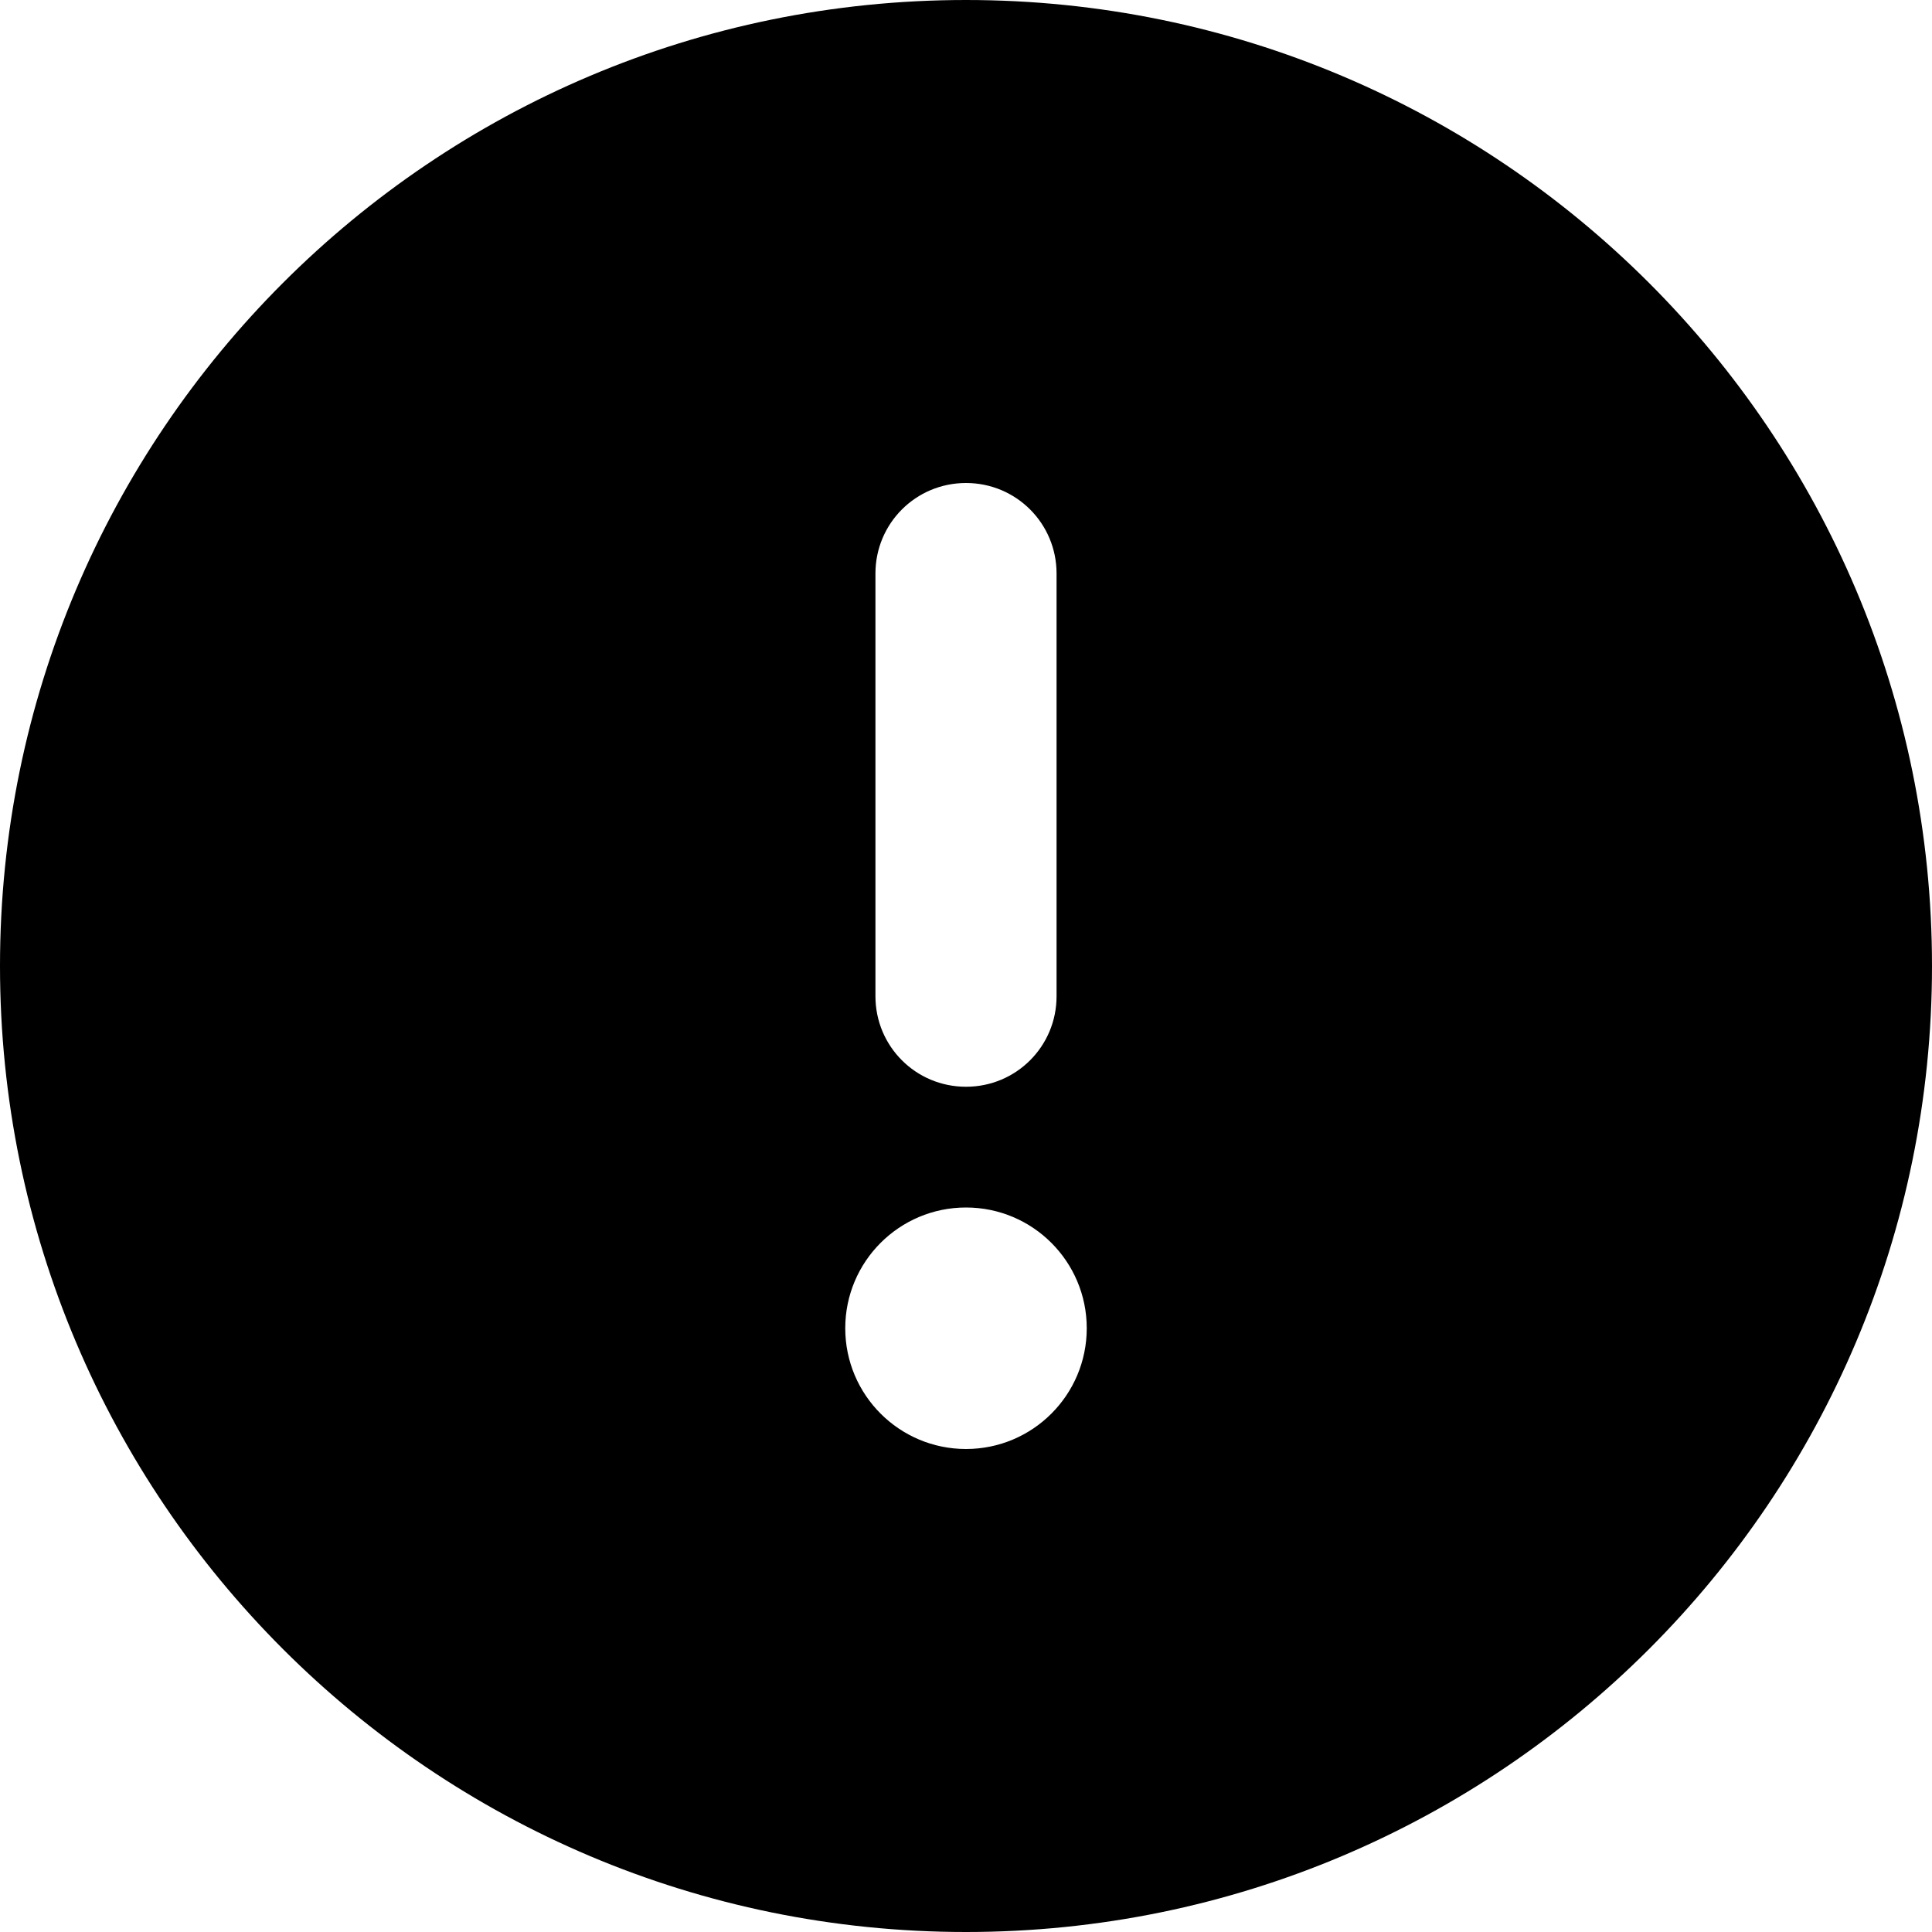
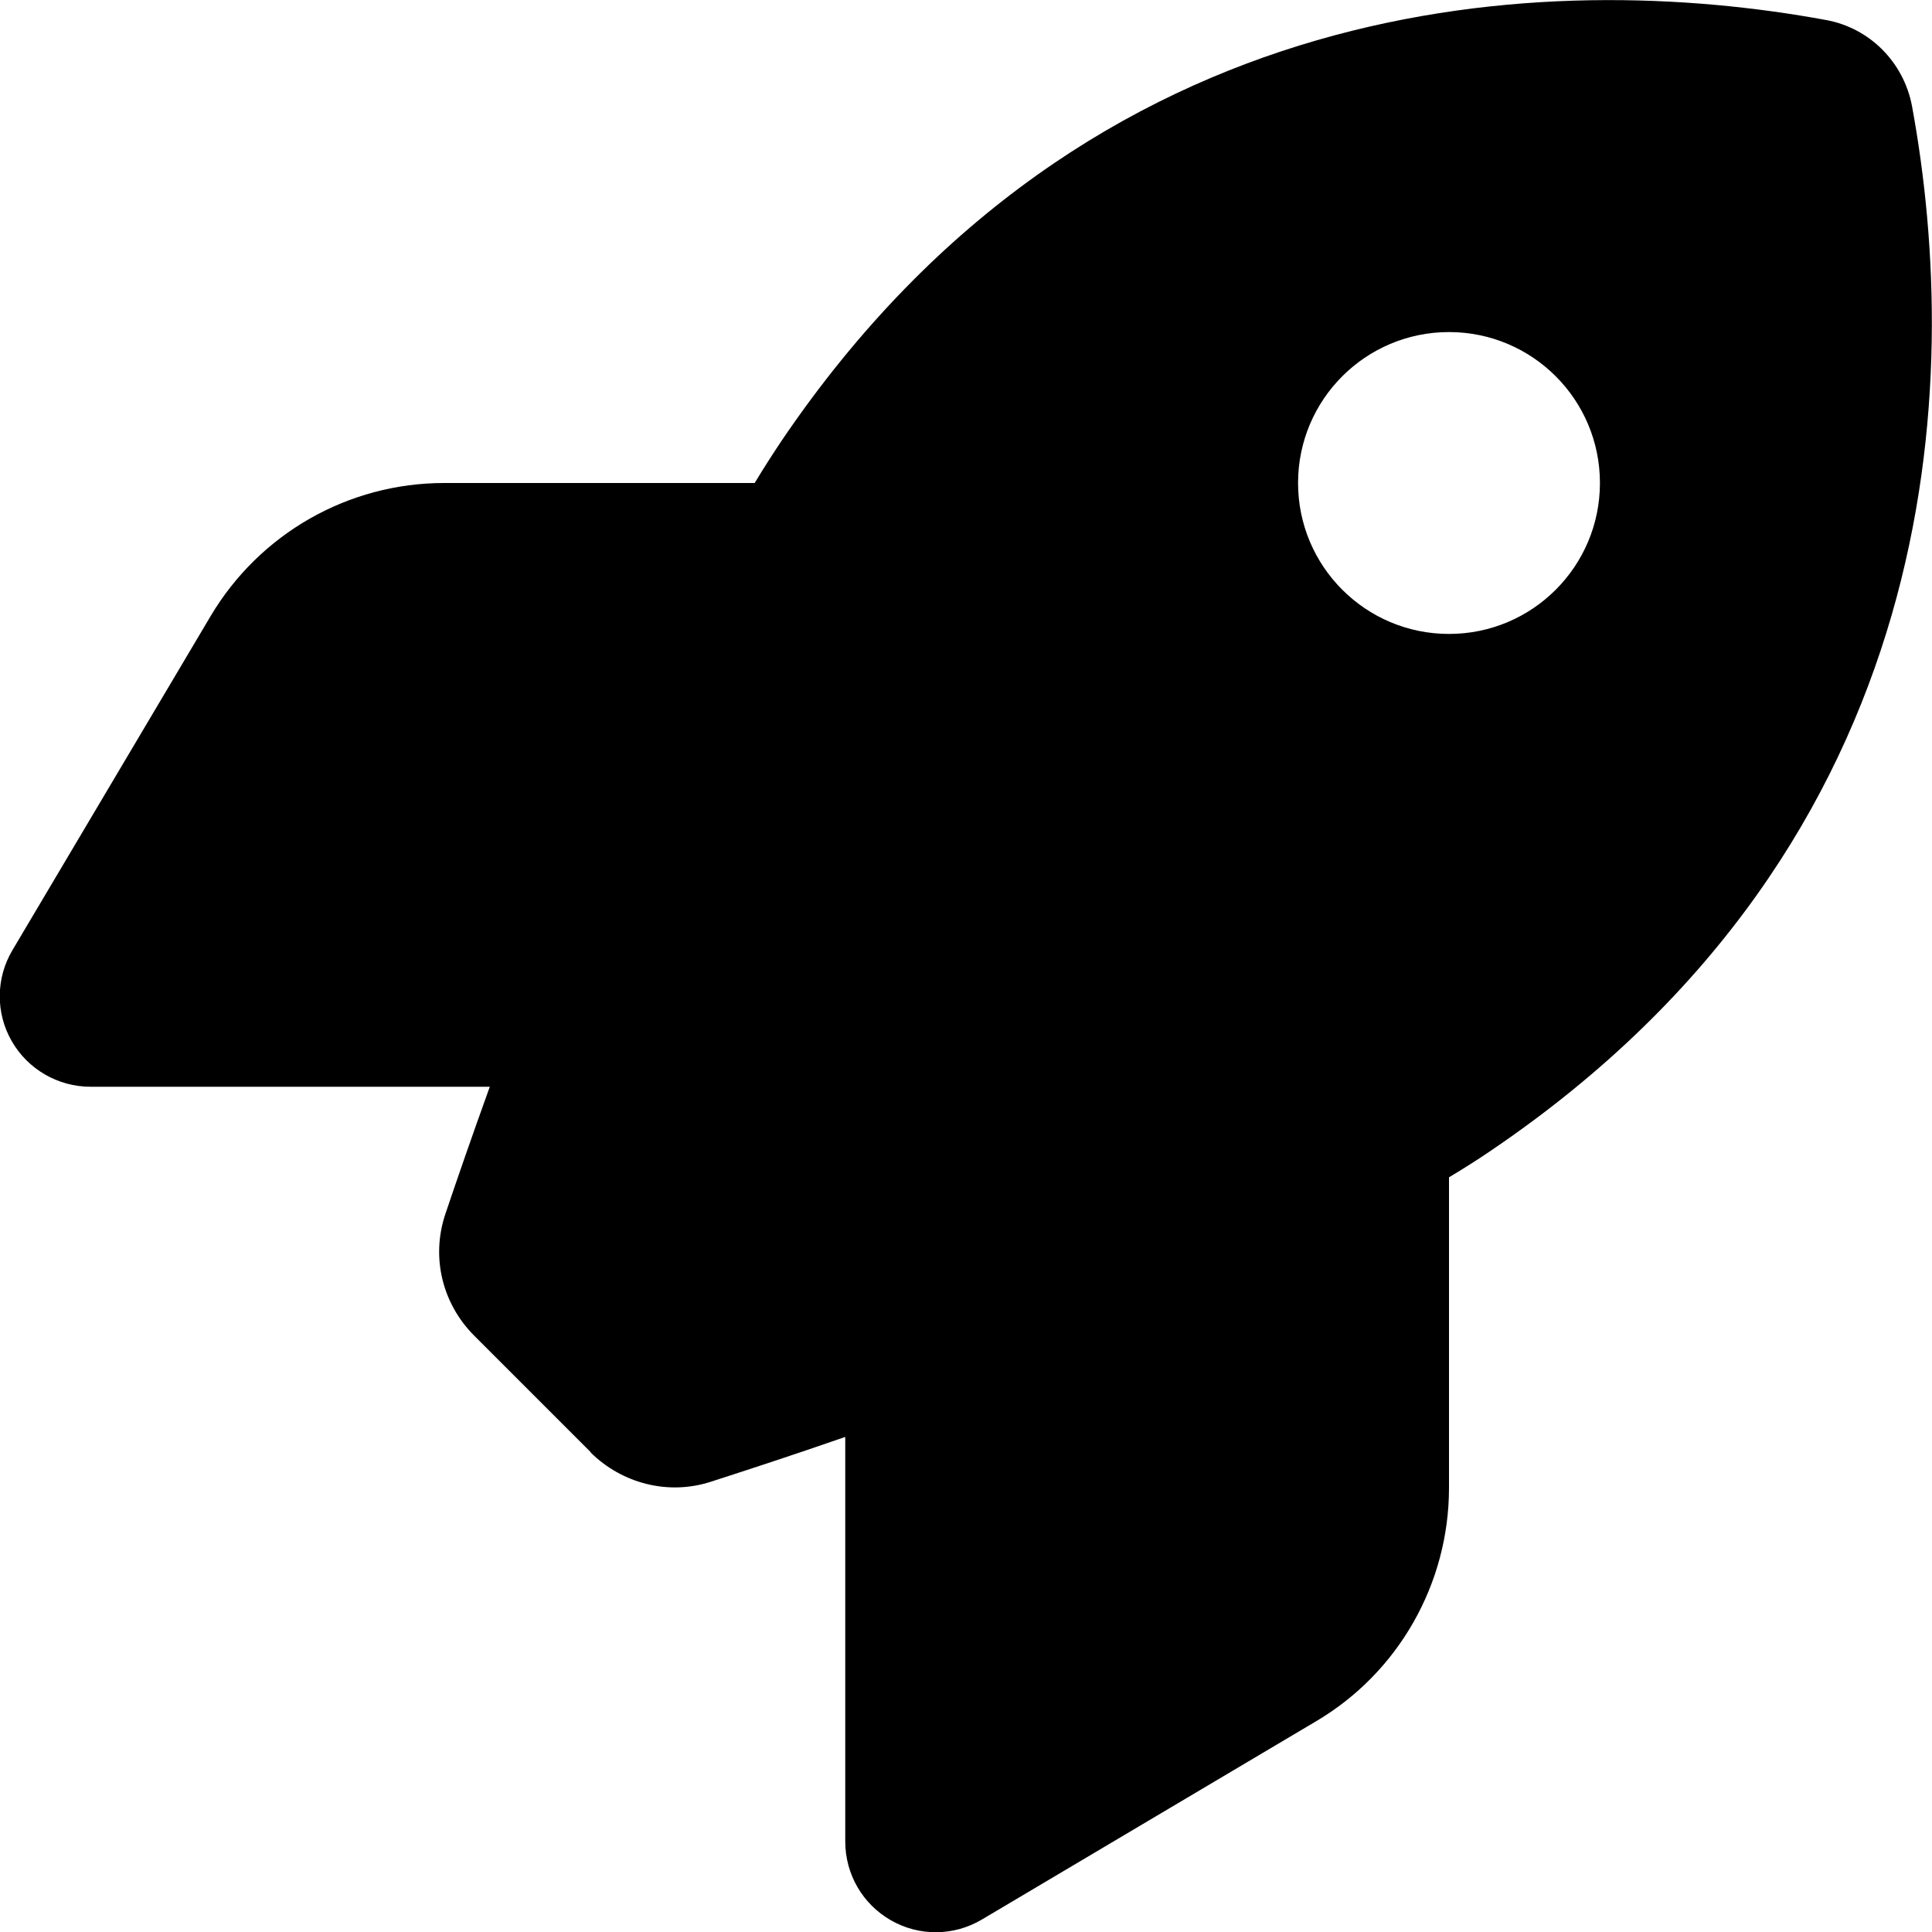
<svg xmlns="http://www.w3.org/2000/svg" viewBox="0 0 512 512">
-   <path d="M256 512A256 256 0 1 0 256 0a256 256 0 1 0 0 512zm0-384c13.3 0 24 10.7 24 24l0 112c0 13.3-10.7 24-24 24s-24-10.7-24-24l0-112c0-13.3 10.7-24 24-24zM224 352a32 32 0 1 1 64 0 32 32 0 1 1 -64 0z" />
+   <path d="M156.6 384.9L125.7 354c-8.5-8.5-11.5-20.8-7.7-32.2c3-8.9 7-20.5 11.8-33.8L24 288c-8.6 0-16.6-4.6-20.9-12.1s-4.2-16.7 .2-24.1l52.5-88.5c13-21.9 36.5-35.3 61.9-35.3l82.3 0c2.4-4 4.8-7.7 7.2-11.3C289.1-4.1 411.1-8.1 483.9 5.3c11.6 2.1 20.6 11.2 22.8 22.8c13.4 72.9 9.3 194.8-111.4 276.7c-3.5 2.4-7.3 4.8-11.3 7.2l0 82.3c0 25.4-13.4 49-35.3 61.9l-88.5 52.5c-7.4 4.4-16.6 4.5-24.1 .2s-12.1-12.2-12.1-20.9l0-107.2c-14.1 4.9-26.4 8.9-35.7 11.9c-11.2 3.6-23.4 .5-31.8-7.8zM384 168a40 40 0 1 0 0-80 40 40 0 1 0 0 80z" />
</svg>
